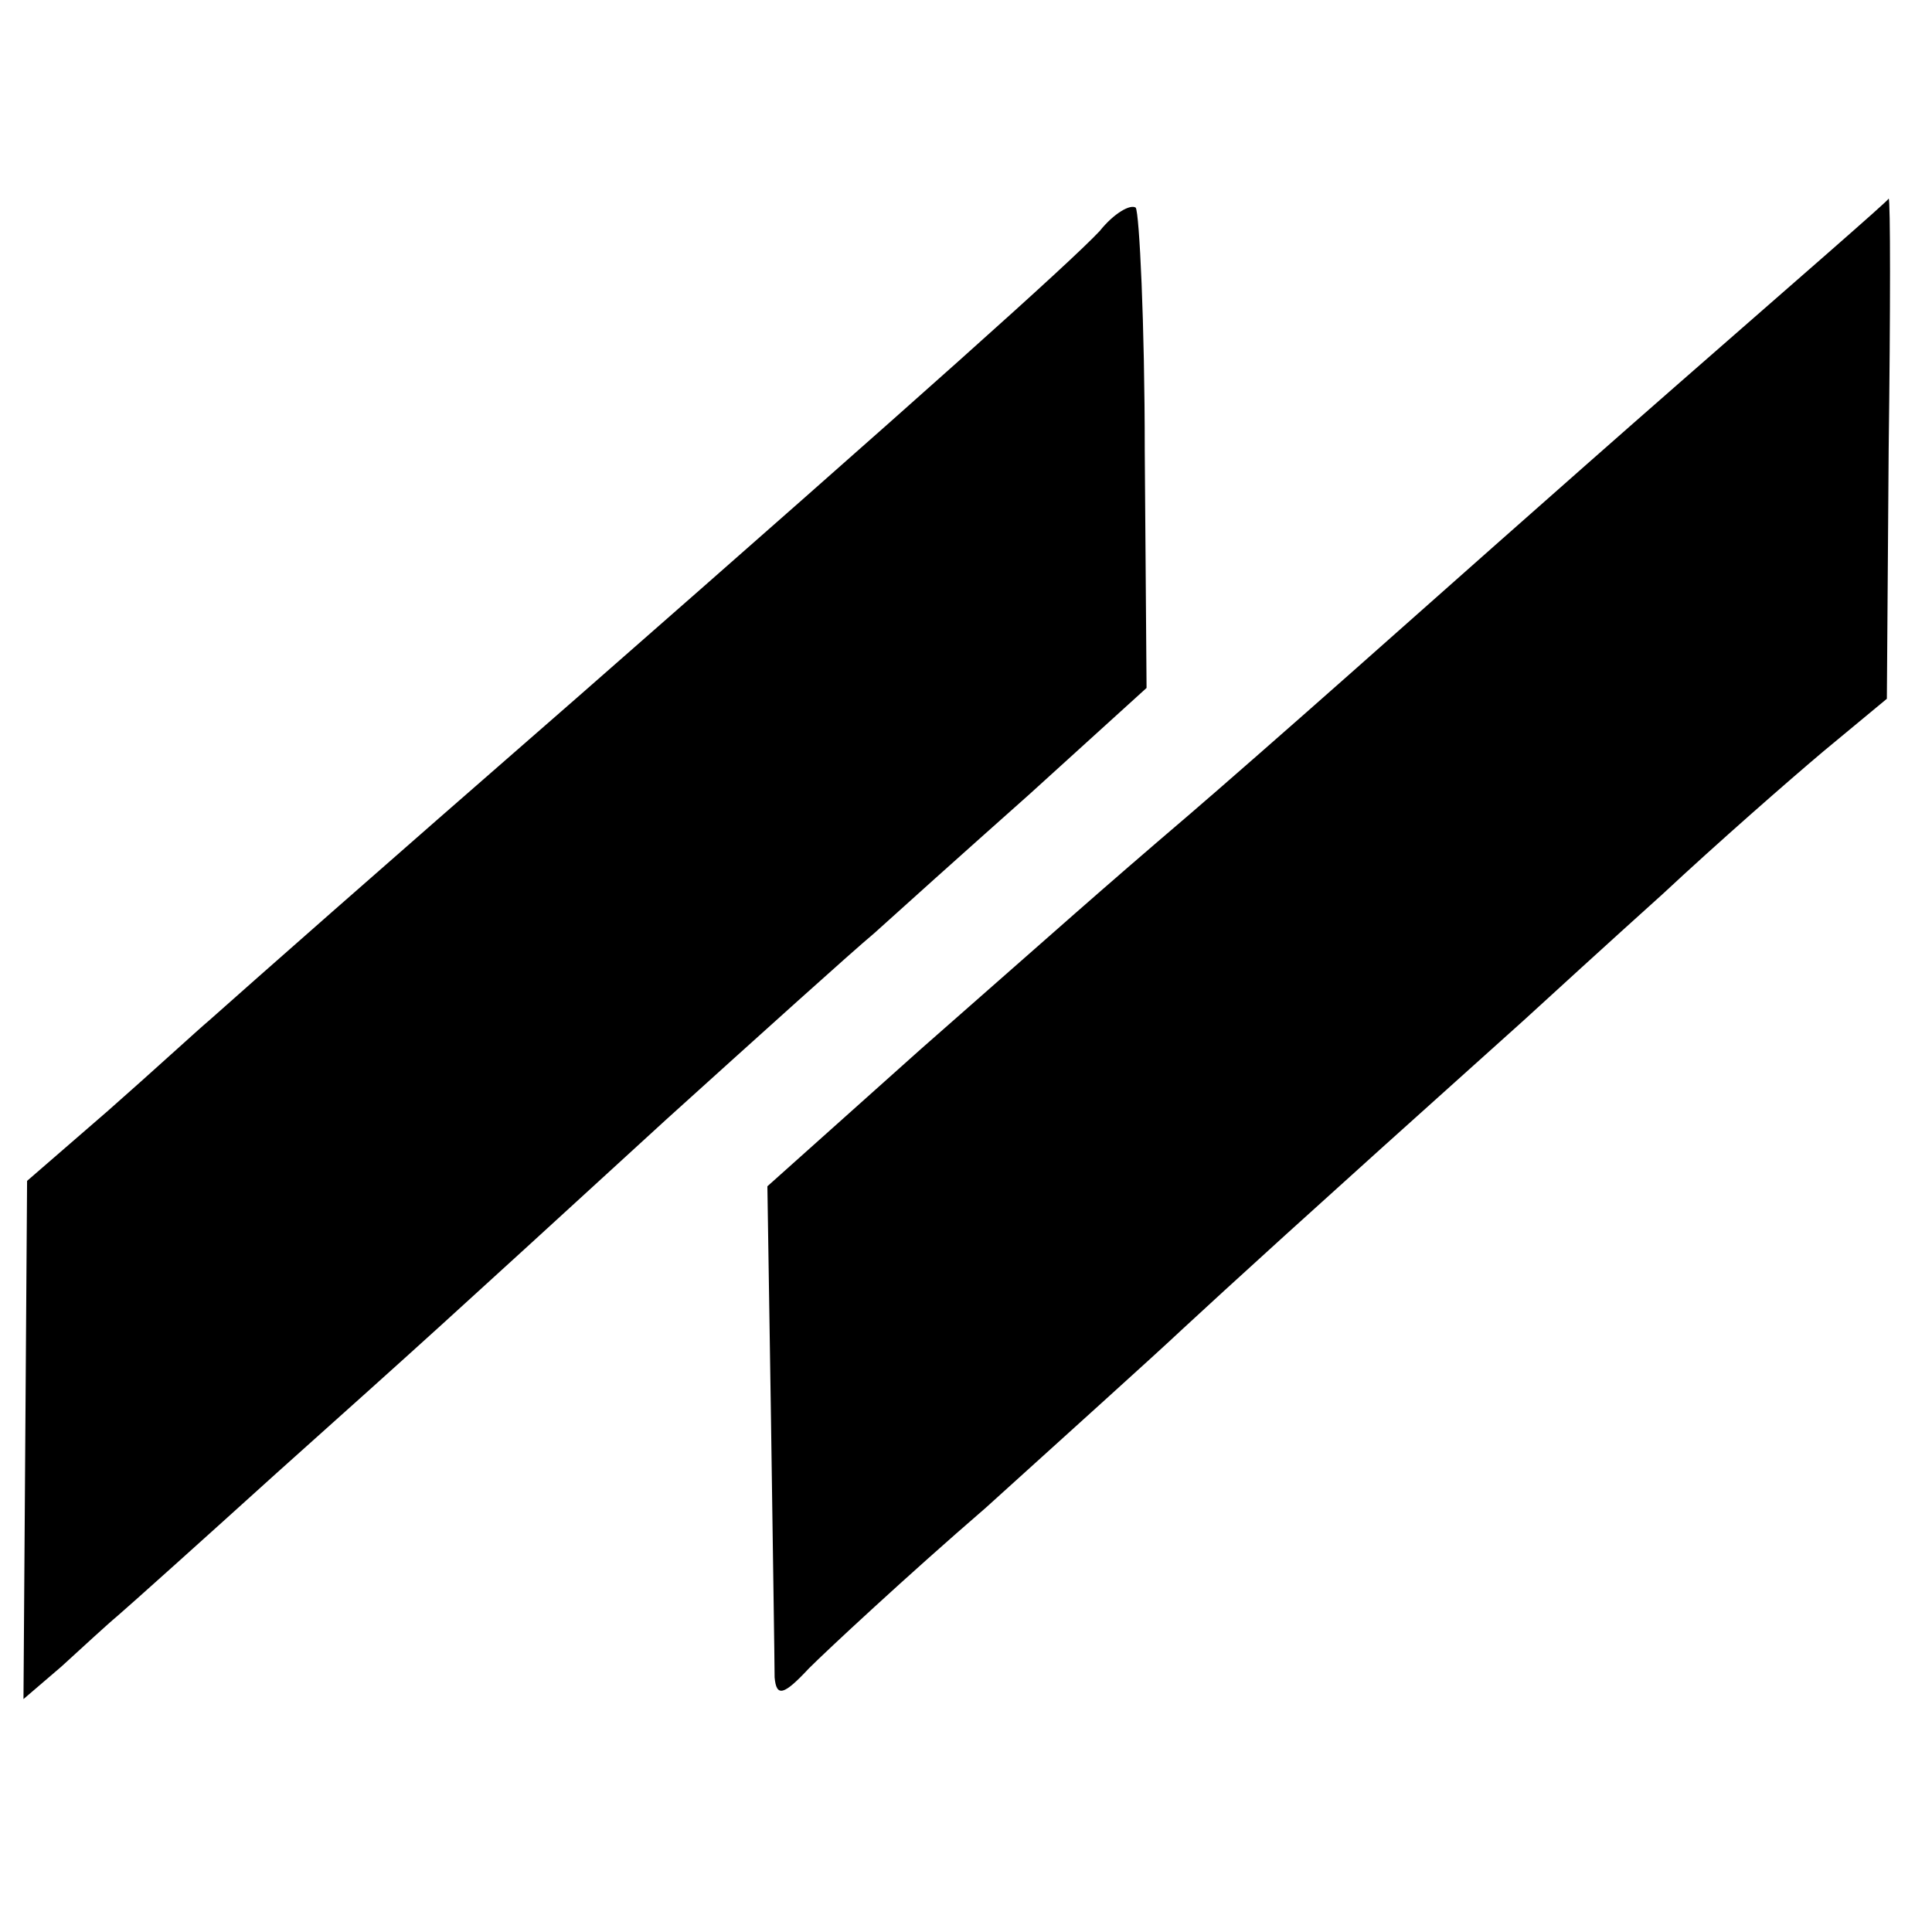
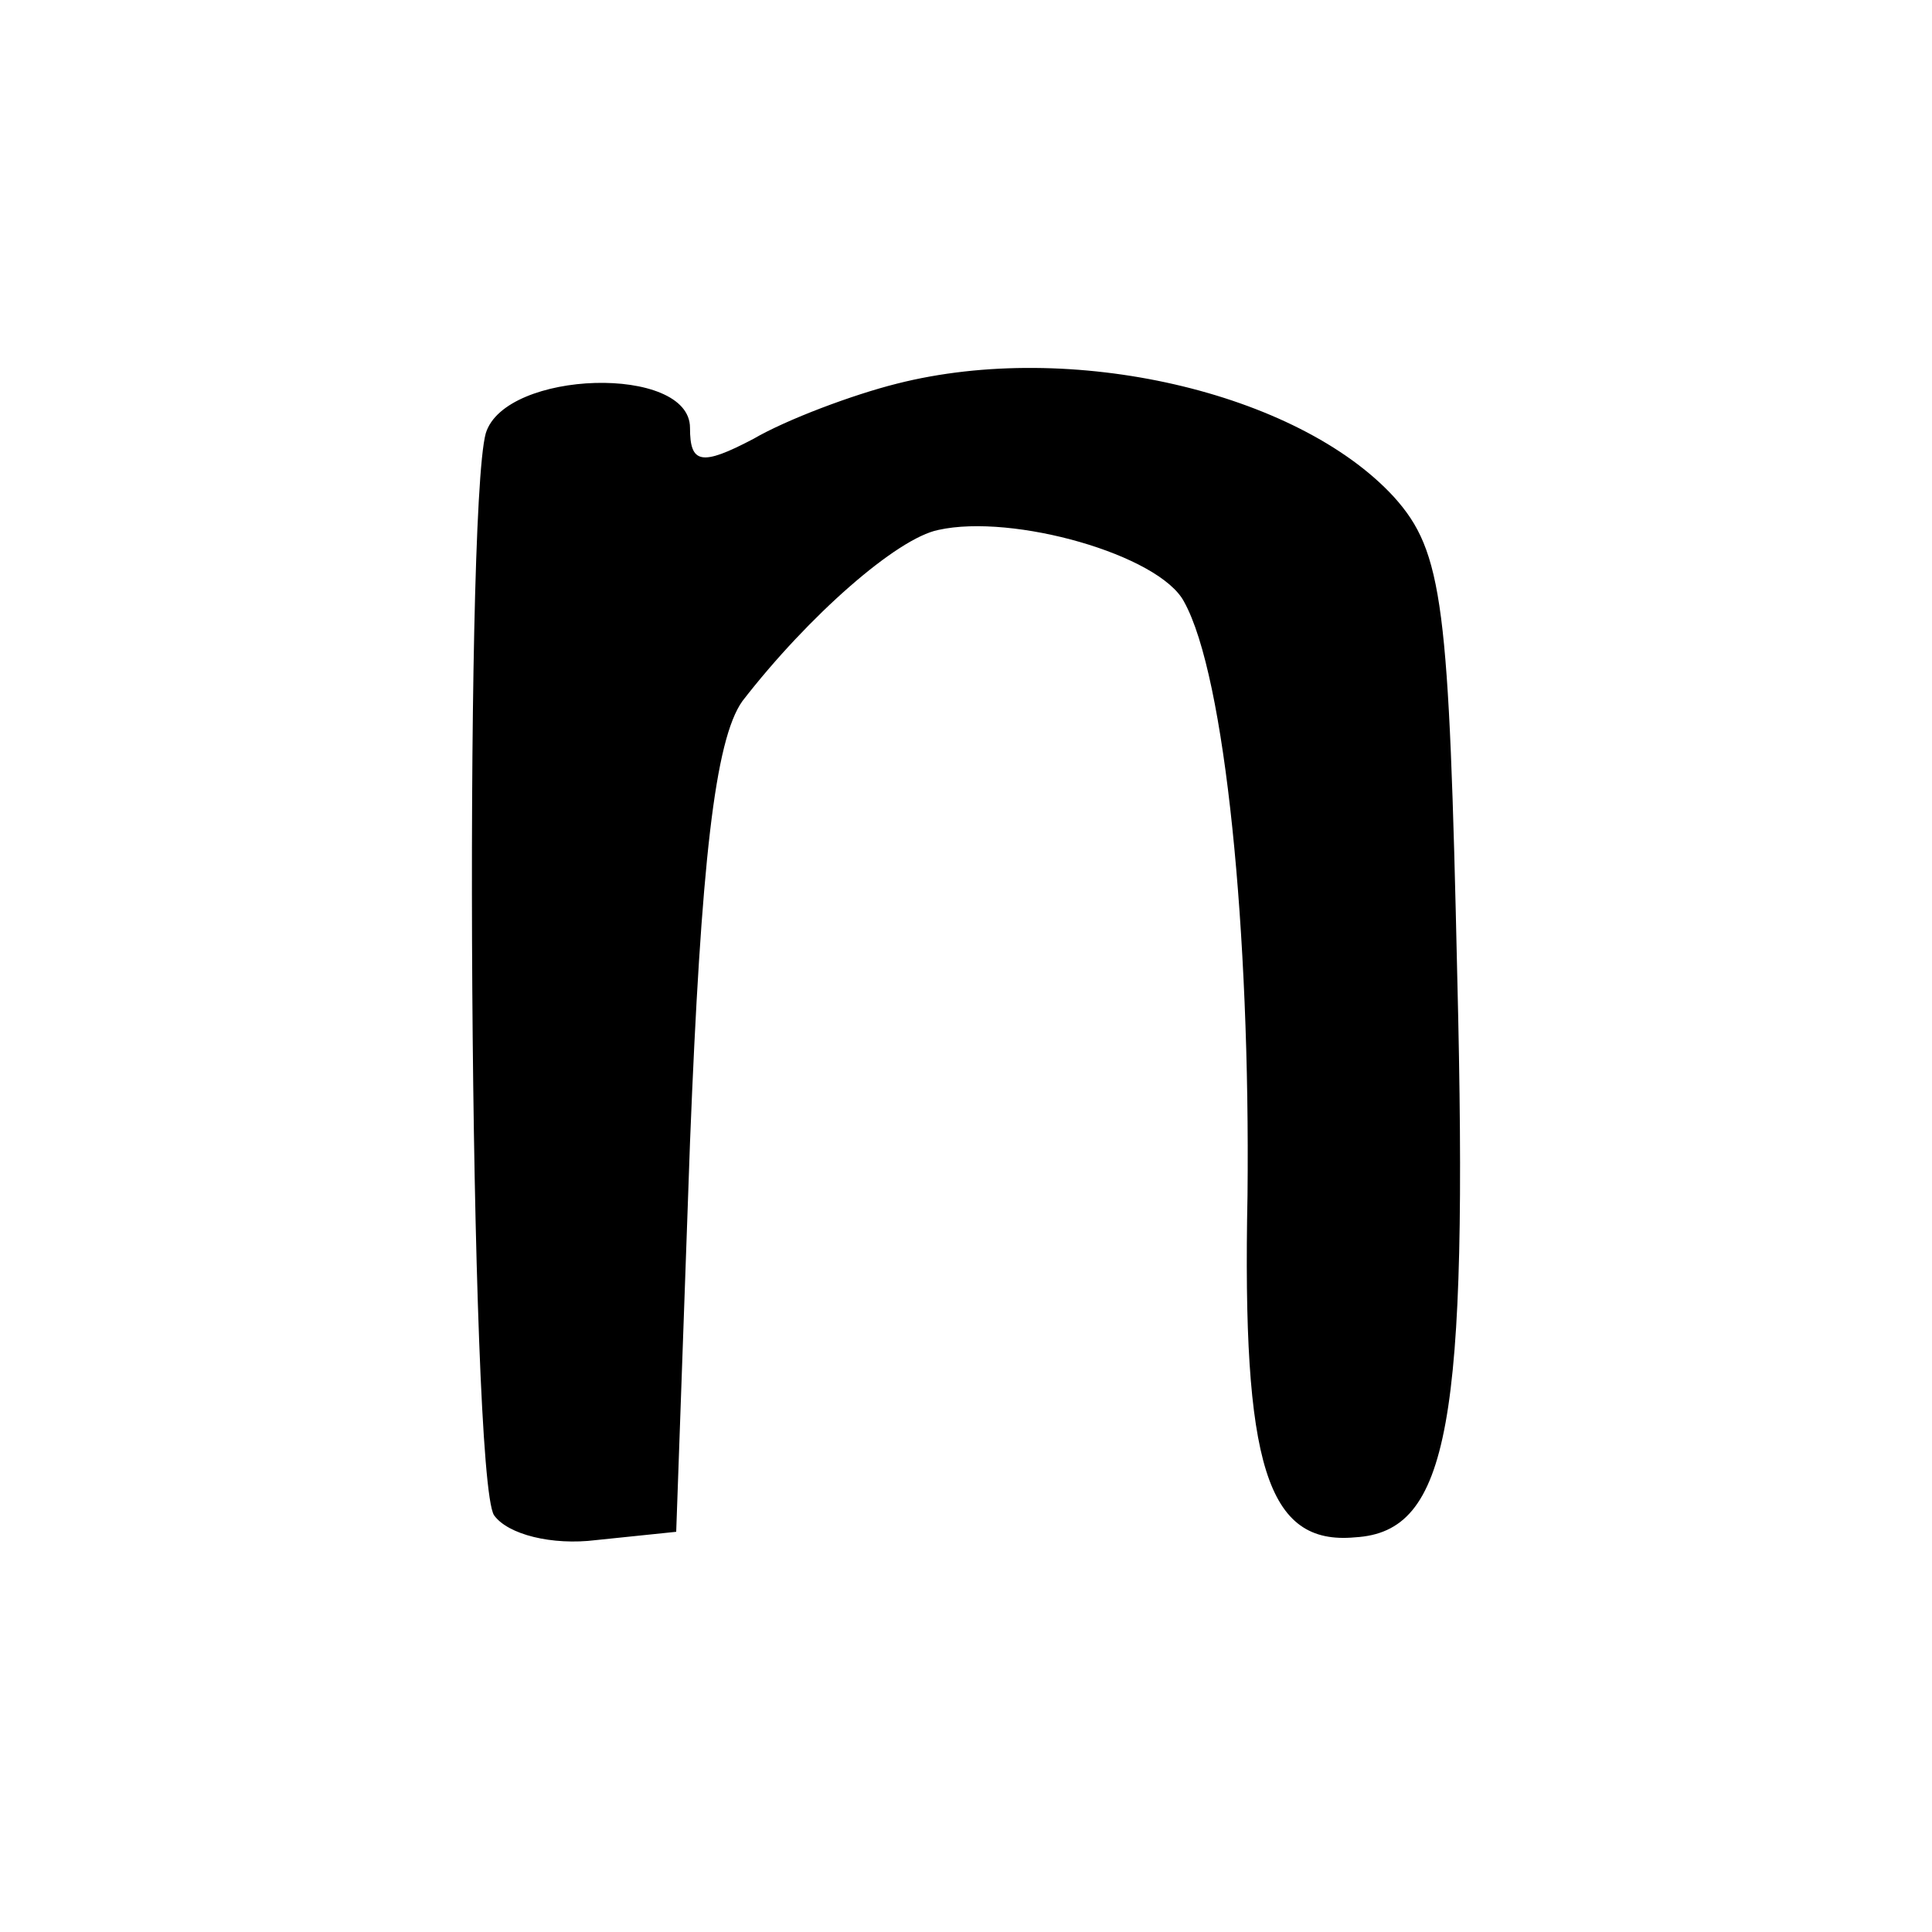
- <svg xmlns="http://www.w3.org/2000/svg" version="1.0" width="107pt" height="107pt" viewBox="0 0 107 107" preserveAspectRatio="xMidYMid meet">
-   <g transform="translate(0,107) scale(0.1,-0.1)" fill="#000000" stroke="none">
-     <path d="M609 942 c-17 -18 -95 -88 -289 -258 -117 -102 -177 -155 -204 -179 -6 -5 -31 -28 -56 -50 l-45 -39 -1 -144 -1 -143 21 18 c11 10 25 23 31 28 7 6 46 41 88 79 86 77 86 77 216 196 52 47 103 93 115 103 11 10 50 45 86 77 l65 59 -1 131 c0 71 -3 132 -5 135 -3 2 -12 -3 -20 -13z" />
-     <path d="M929 857 c-64 -56 -145 -128 -180 -159 -35 -31 -75 -66 -89 -78 -55 -47 -68 -59 -150 -131 l-85 -76 2 -129 c1 -71 2 -135 2 -143 1 -11 5 -10 19 5 10 10 54 51 98 89 43 39 92 83 109 99 26 24 63 58 189 171 12 11 47 43 77 70 30 28 70 63 89 79 l35 29 1 138 c1 77 1 139 0 139 0 -1 -53 -47 -117 -103z" />
+ <svg xmlns="http://www.w3.org/2000/svg" version="1.0" width="70pt" height="70pt" viewBox="0 0 70 70" preserveAspectRatio="xMidYMid meet">
+   <g transform="translate(0,70) scale(0.1,-0.1)" fill="#000000" stroke="none">
+     <path d="M325 561 c-16 -4 -40 -13 -52 -20 -19 -10 -23 -9 -23 4 0 23 -67 21 -74 -2 -8 -29 -6 -378 3 -392 5 -7 21 -11 37 -9 l29 3 5 141 c4 101 9 146 19 160 24 31 56 59 71 62 27 6 80 -9 89 -26 15 -27 24 -120 23 -215 -2 -98 7 -127 39 -124 34 2 41 41 37 203 -3 135 -5 154 -23 174 -35 38 -117 57 -180 41z" />
  </g>
</svg>
